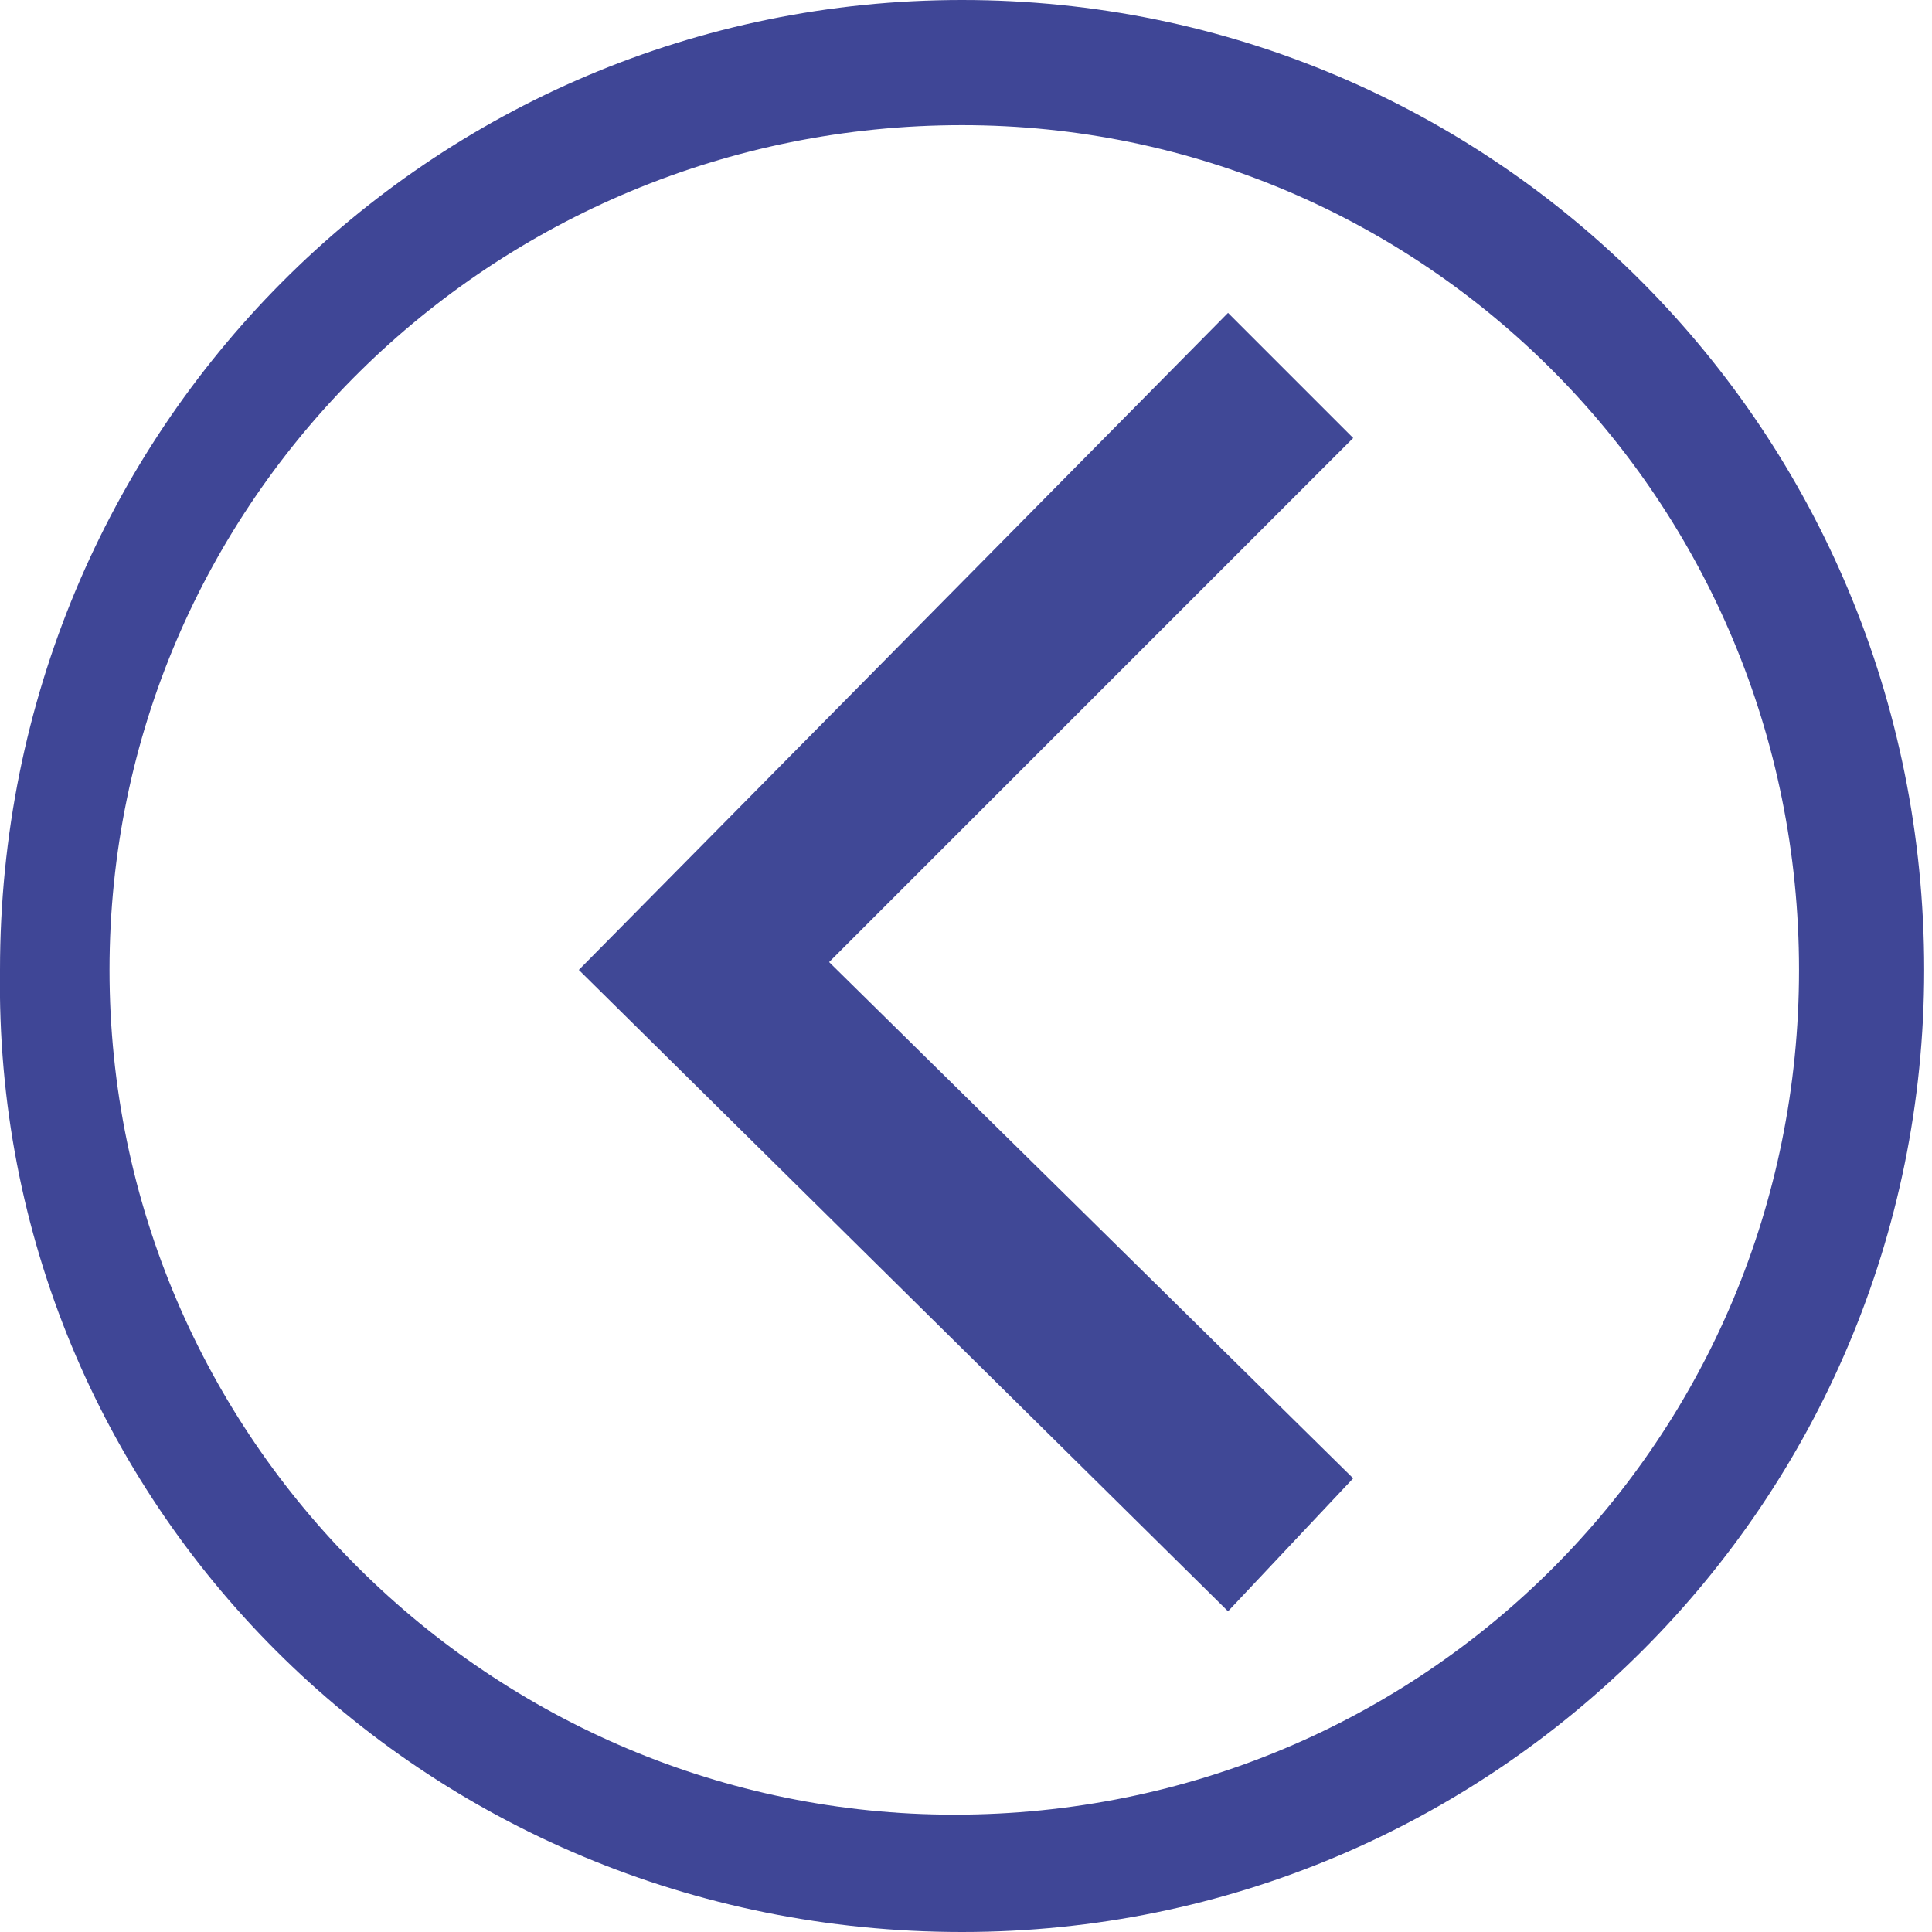
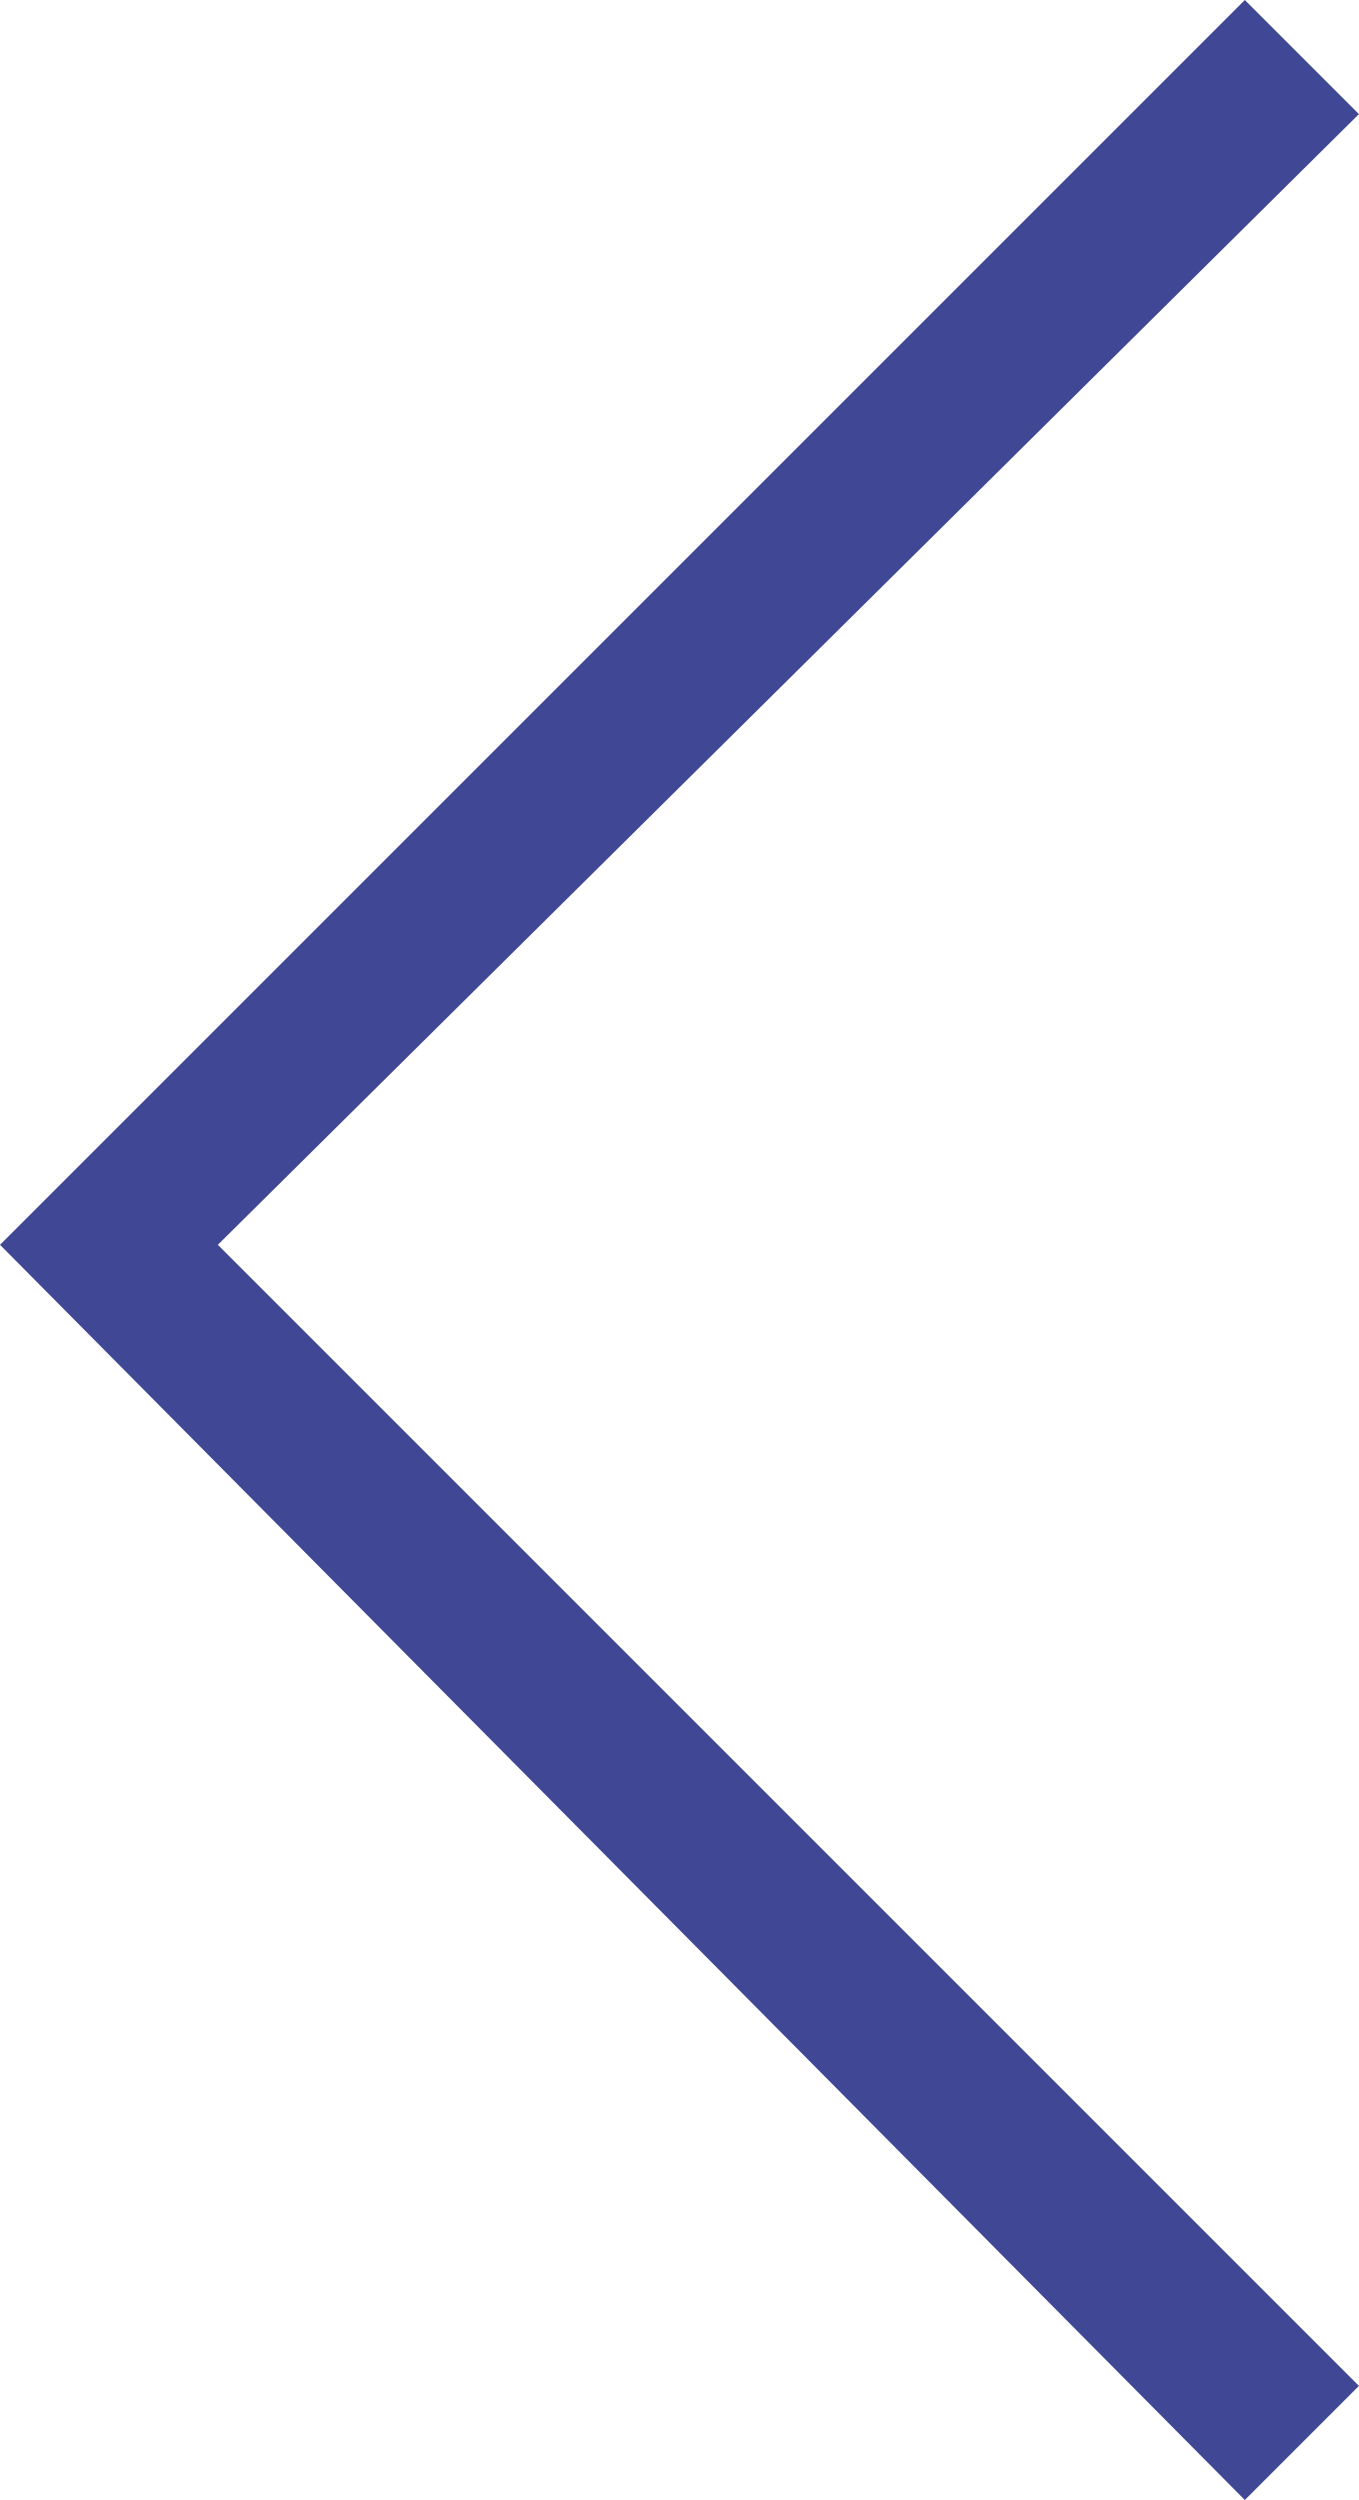
- <svg xmlns="http://www.w3.org/2000/svg" version="1.1" id="Layer_1" x="0px" y="0px" viewBox="0 0 24.7 24.7" style="enable-background:new 0 0 24.7 24.7;" xml:space="preserve">
+ <svg xmlns="http://www.w3.org/2000/svg" version="1.1" id="Livello_1" x="0px" y="0px" viewBox="0 0 13.1 24.1" style="enable-background:new 0 0 13.1 24.1;" xml:space="preserve">
  <style type="text/css">
	.st0{fill:#404896;}
- 	.st1{fill:#3F4696;}
</style>
-   <path class="st0" d="M7.4,12.4L15.7,4l1.6,1.6l-6.7,6.7l6.7,6.6l-1.6,1.7L7.4,12.4z" />
-   <path class="st1" d="M0,12.4C0,5.5,5.5,0,12.3,0s12.3,5.5,12.3,12.4c0,6.8-5.5,12.3-12.3,12.3C5.4,24.7-0.1,19.2,0,12.4z M1.4,12.4  c0,6,4.9,10.8,10.8,10.8c6,0,10.8-4.8,10.8-10.8S18.2,1.6,12.3,1.6C6.3,1.6,1.4,6.4,1.4,12.4z" />
+   <g>
+     <g>
+       <polygon class="st0" points="12,0 13.1,1.1 2.1,12 13.1,23 12,24.1 0,12   " />
+     </g>
+   </g>
</svg>
